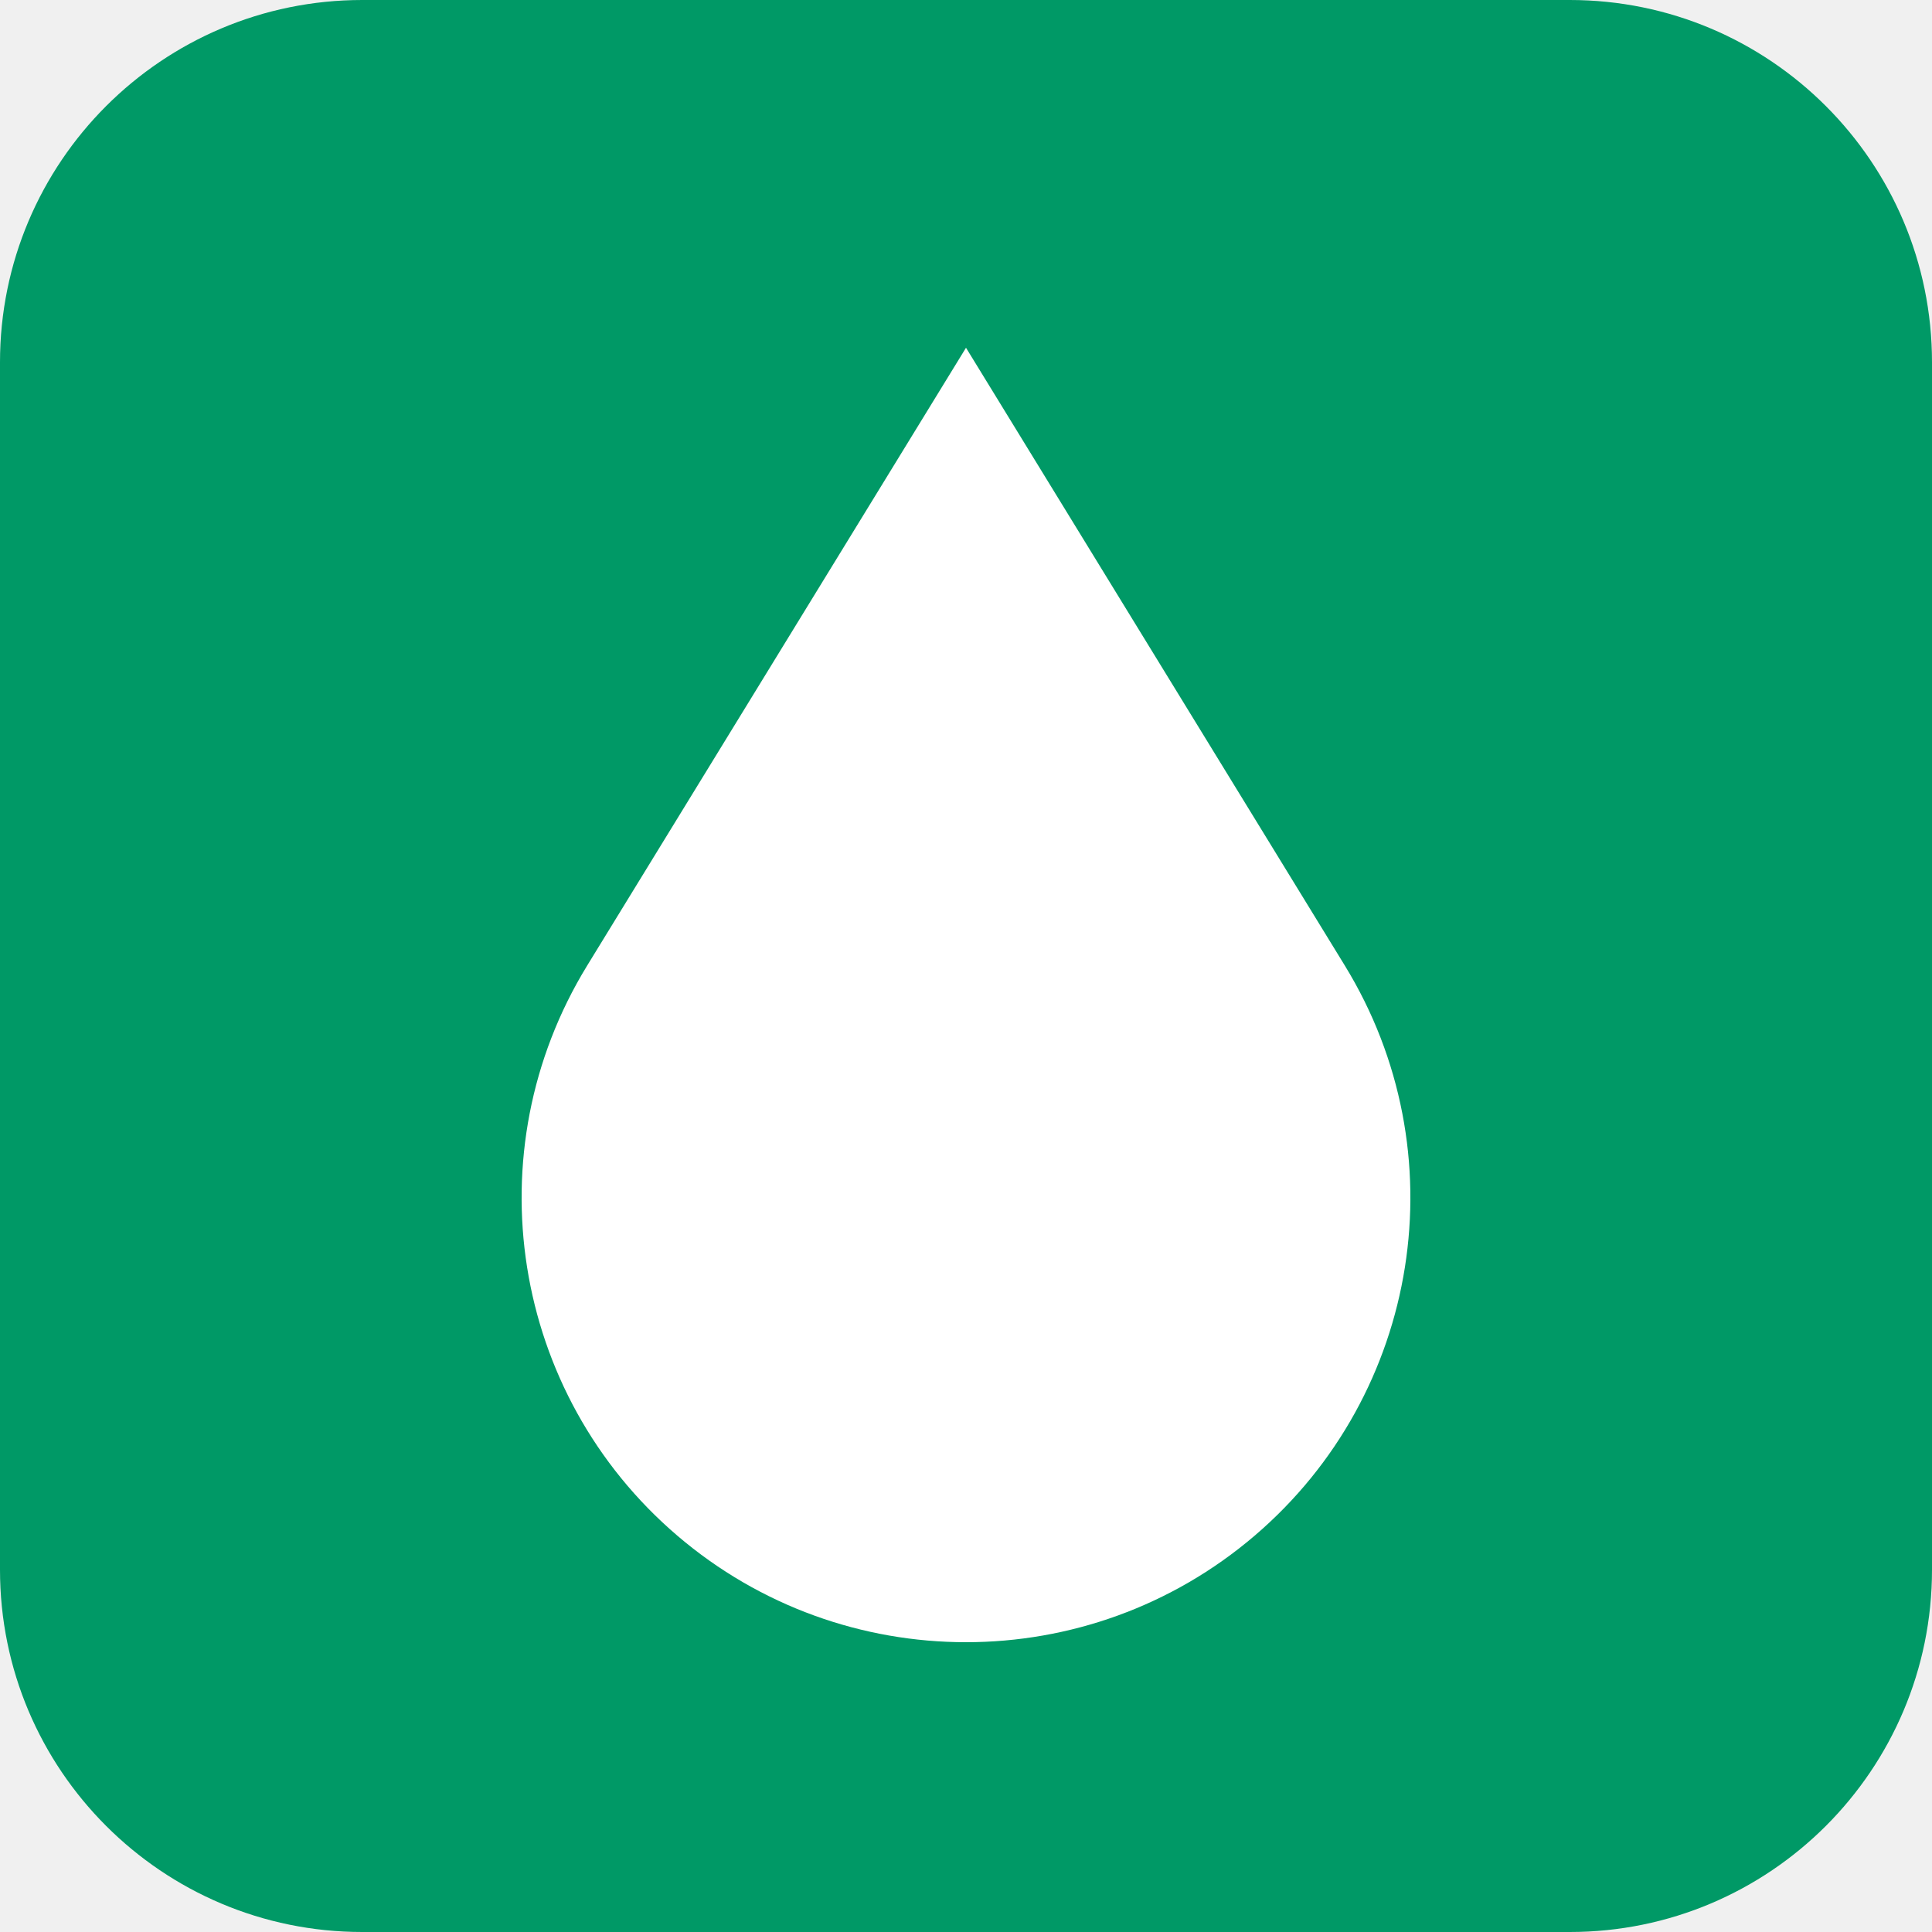
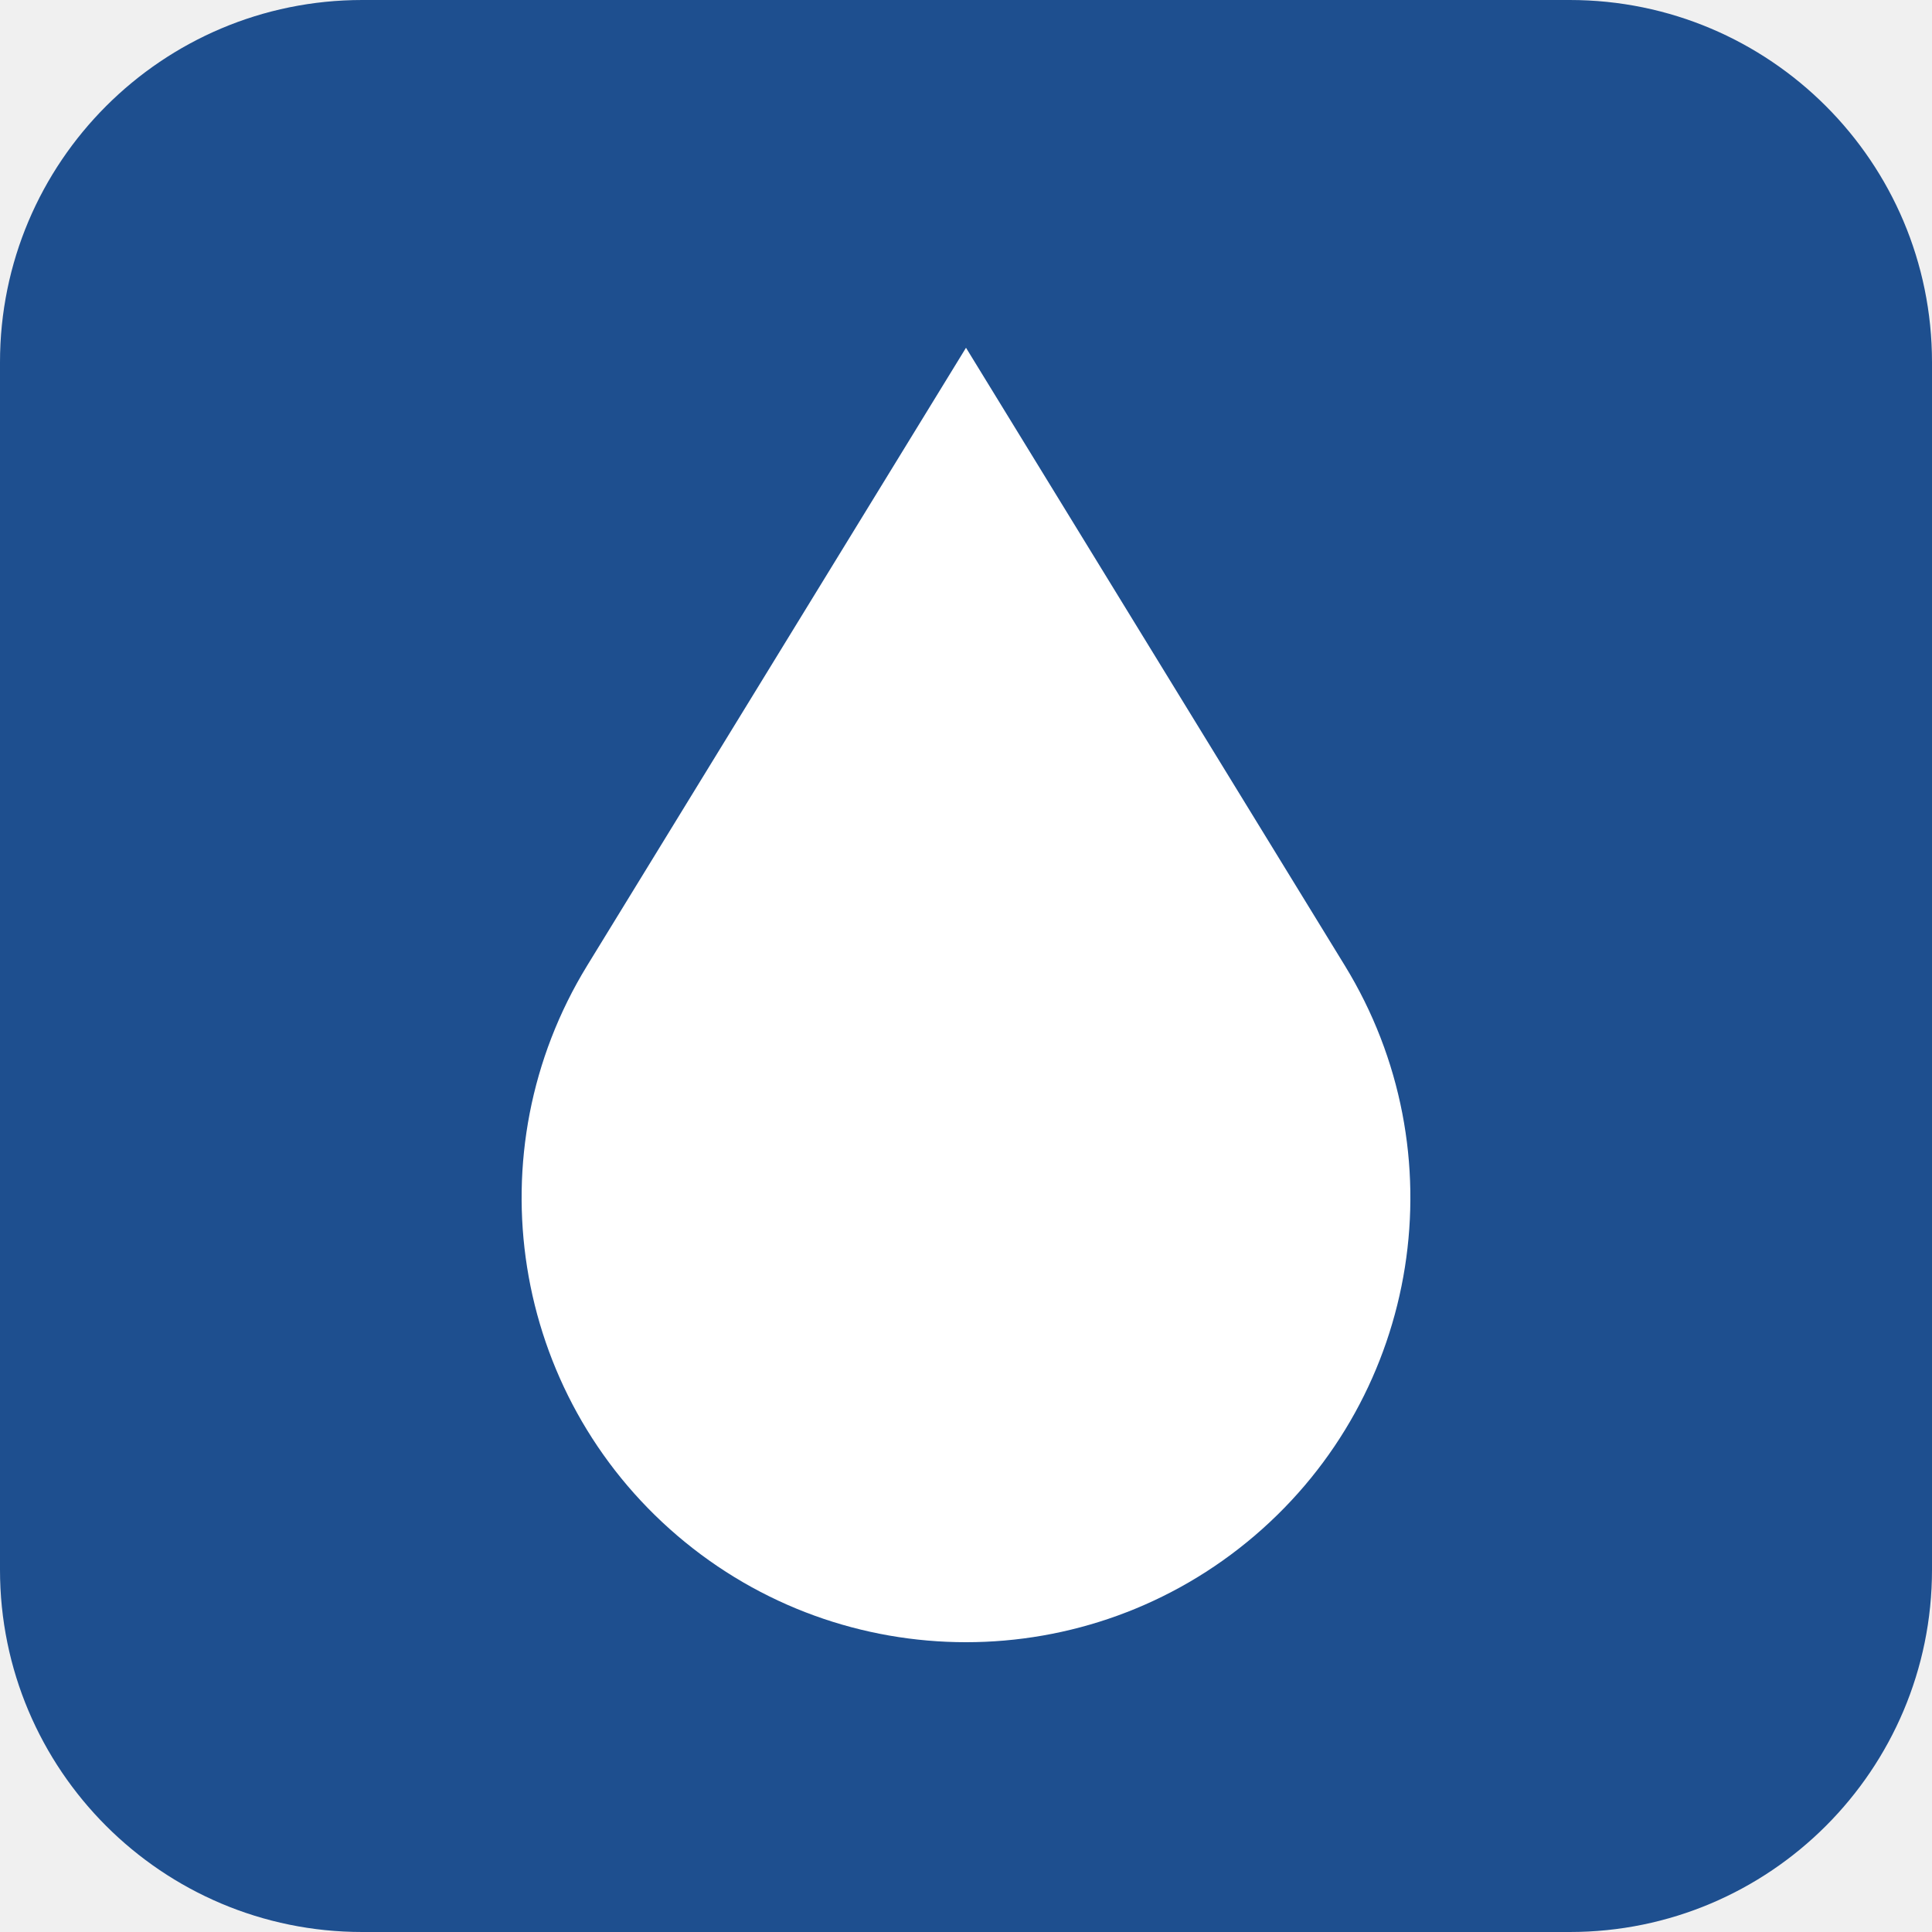
<svg xmlns="http://www.w3.org/2000/svg" viewBox="0 0 512 512">
-   <rect width="512" height="512" rx="96" fill="#009966" />
+   <rect width="512" height="512" rx="96" fill="#1e4f8f" />
  <path fill="#ffffff" d="M256 92.16     L356.39 255.884     A117.76 117.76 0 1 1     155.61 255.884     L256 92.16 Z" />
</svg>
